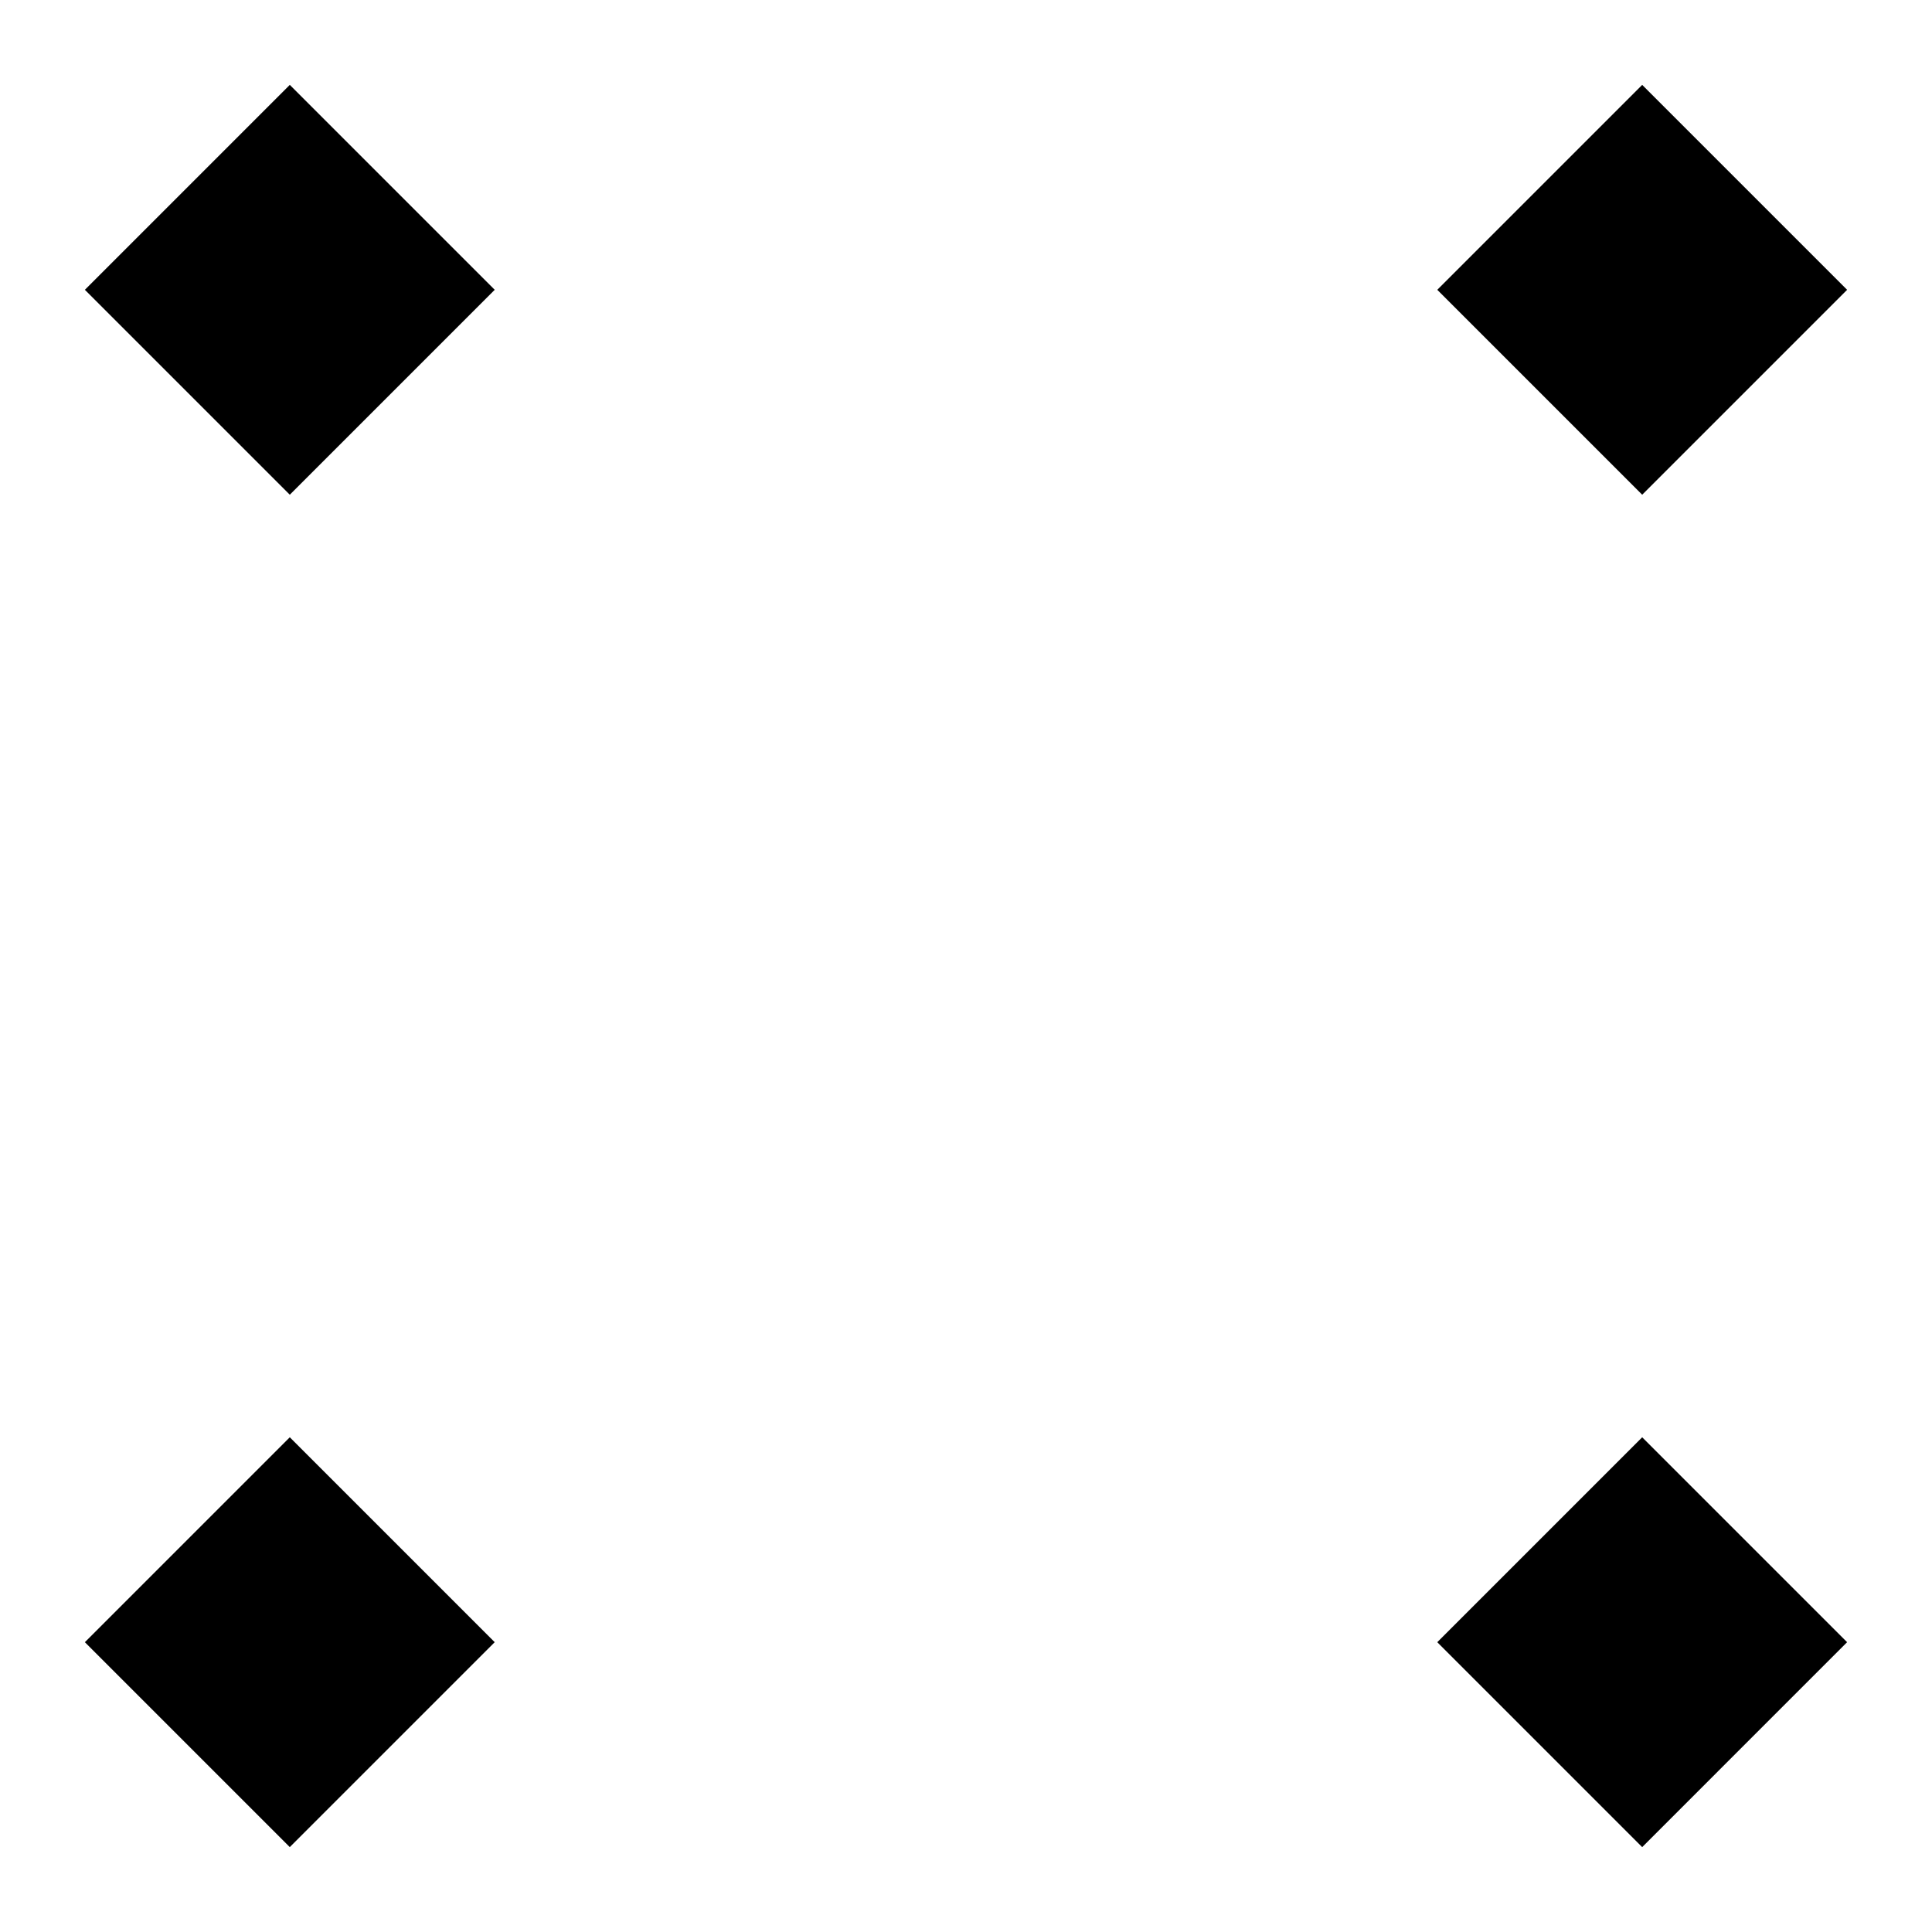
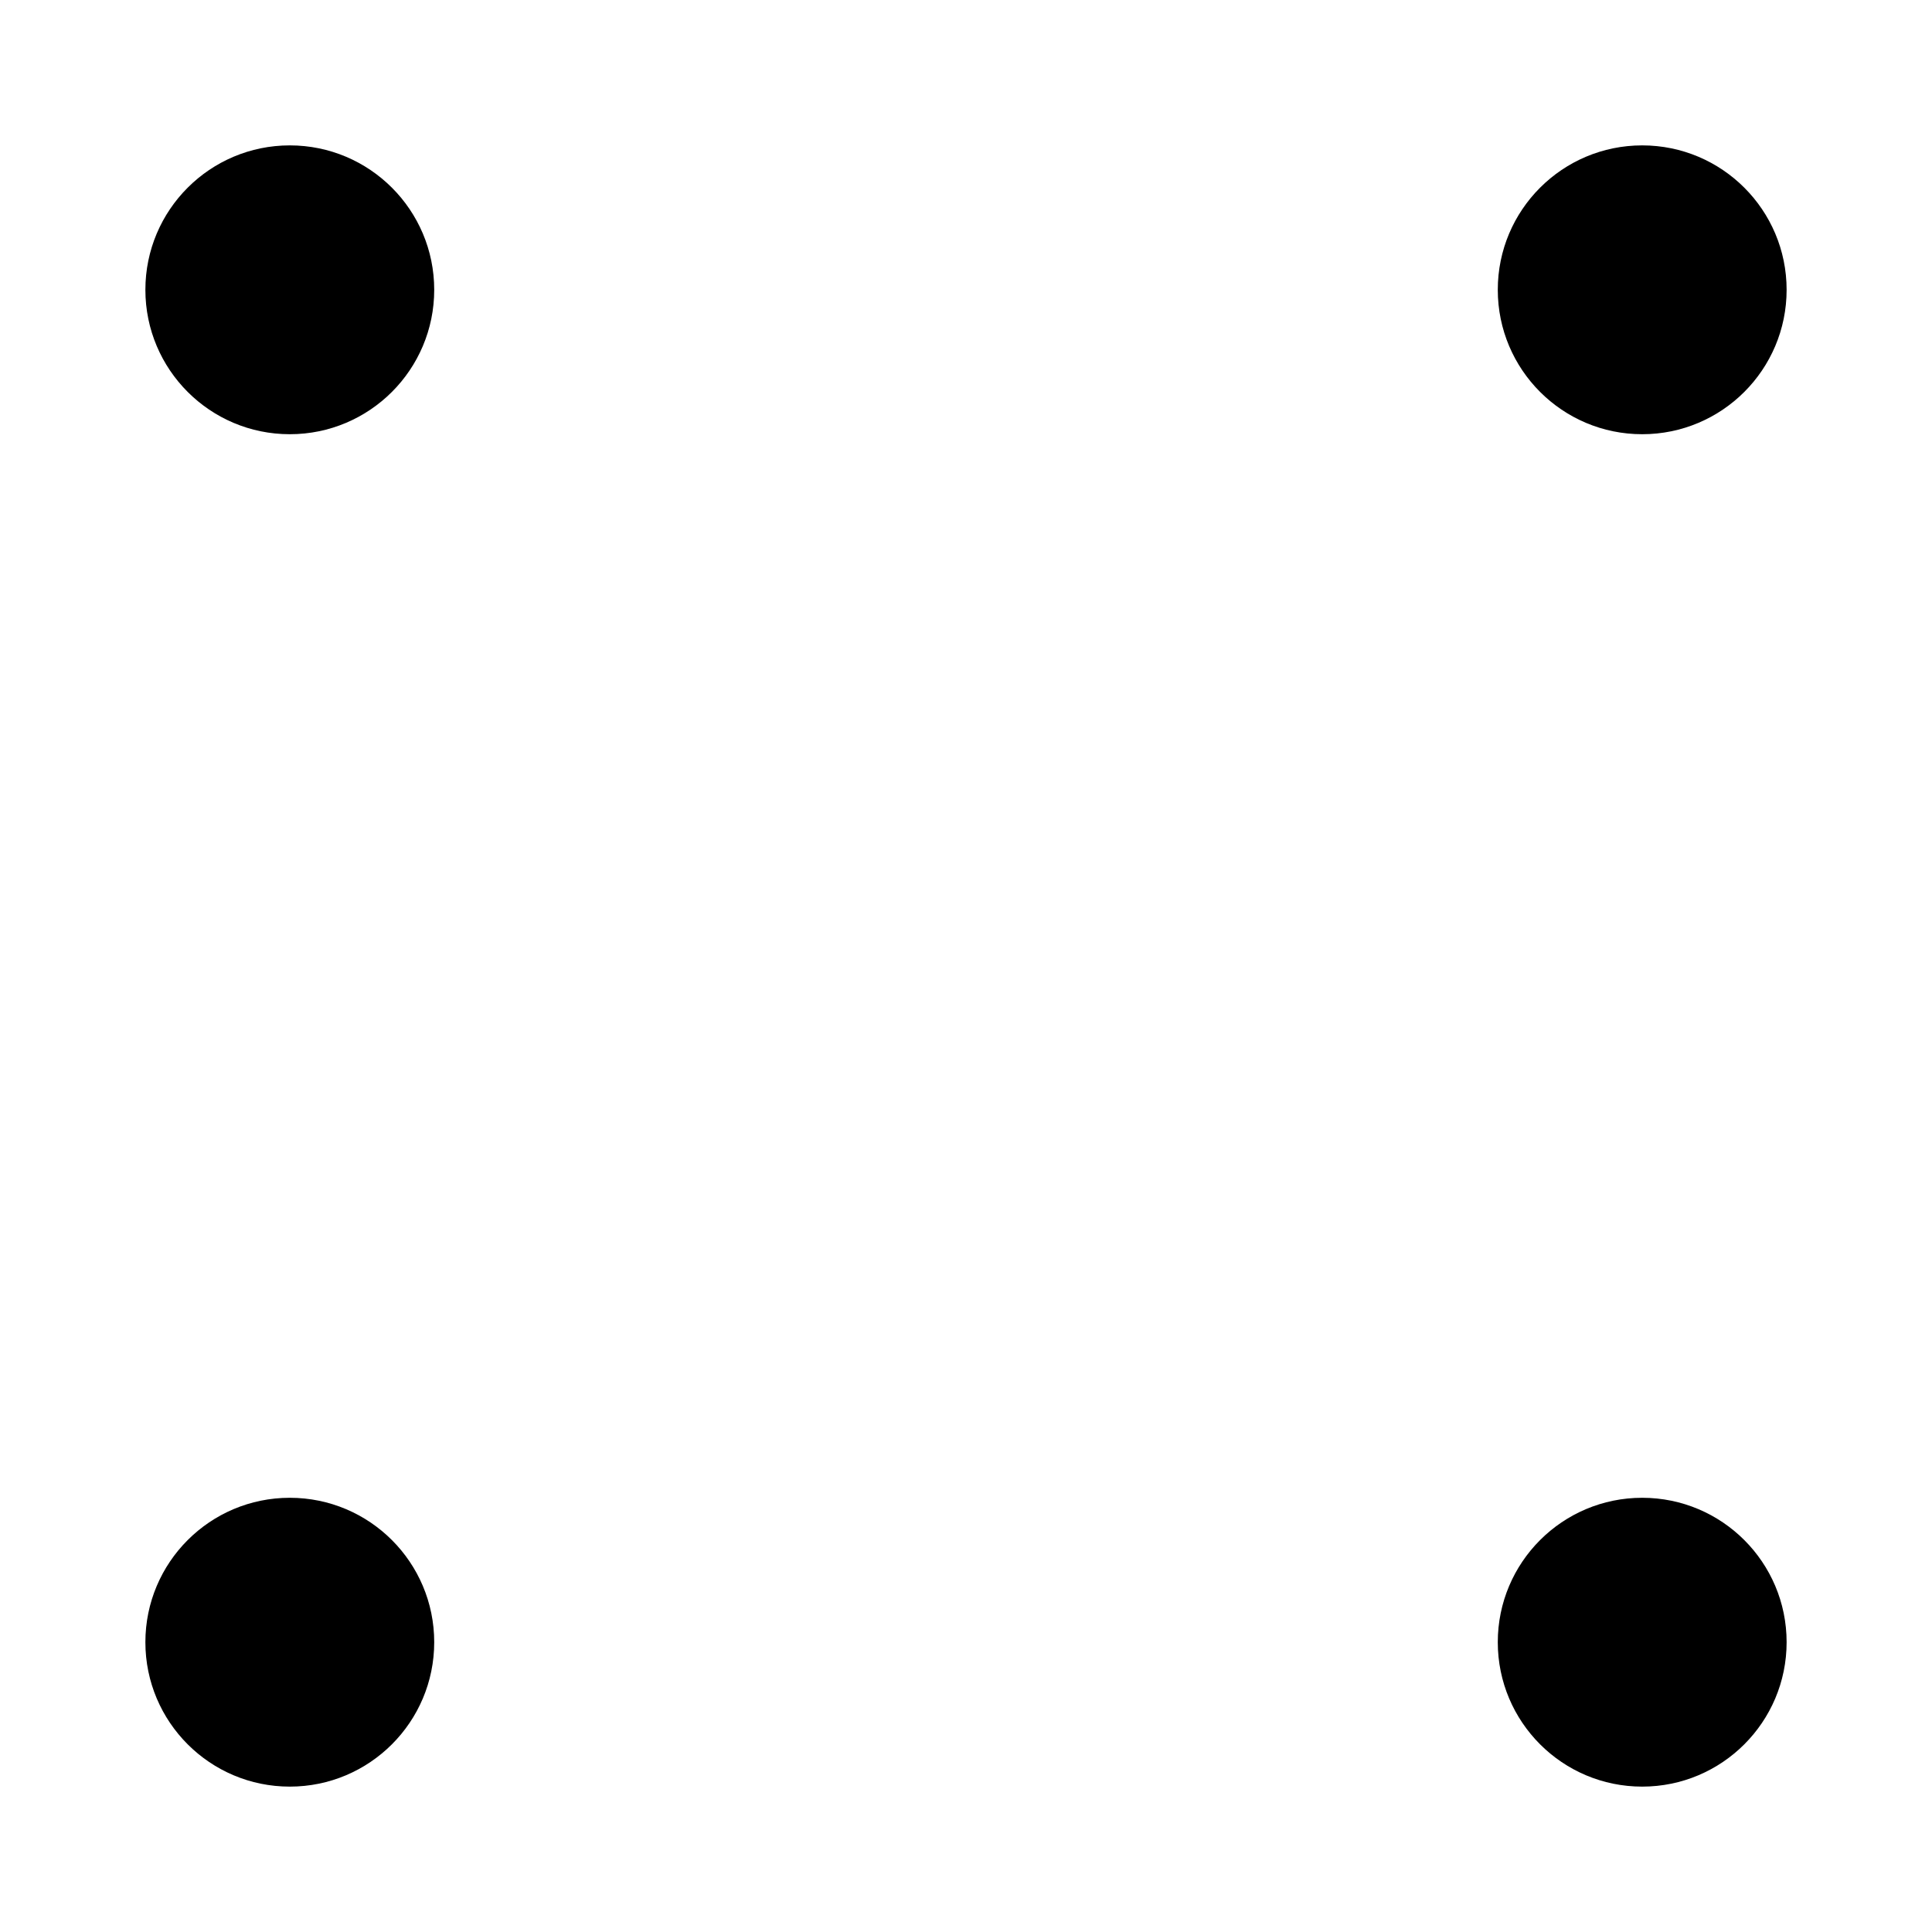
- <svg xmlns="http://www.w3.org/2000/svg" version="1.1" id="Calque_1" x="0px" y="0px" viewBox="0 0 800 800" style="enable-background:new 0 0 800 800;" xml:space="preserve">
-   <g>
-     <rect x="60" y="60" transform="matrix(0.7071 -0.7071 0.7071 0.7071 -49.7056 120)" width="120" height="120" />
-   </g>
-   <g>
-     <rect x="620" y="620" transform="matrix(0.7071 -0.7071 0.7071 0.7071 -281.6652 680)" width="120" height="120" />
-   </g>
-   <g>
-     <rect x="620" y="60" transform="matrix(0.7071 -0.7071 0.7071 0.7071 114.3147 515.9799)" width="120" height="120" />
-   </g>
-   <g>
-     <rect x="60" y="620" transform="matrix(0.7071 -0.7071 0.7071 0.7071 -445.6856 284.0204)" width="120" height="120" />
+ <svg xmlns="http://www.w3.org/2000/svg" version="1.1" x="0px" y="0px" viewBox="0 0 800 800" style="enable-background:new 0 0 800 800;" xml:space="preserve">
+   <g id="Calque_1">
+ </g>
+   <g id="Layer_2">
+     <circle cx="120" cy="120" r="59.8" />
+     <circle cx="120" cy="680" r="59.8" />
+     <circle cx="680" cy="680" r="59.8" />
+     <circle cx="680" cy="120" r="59.8" />
  </g>
</svg>
